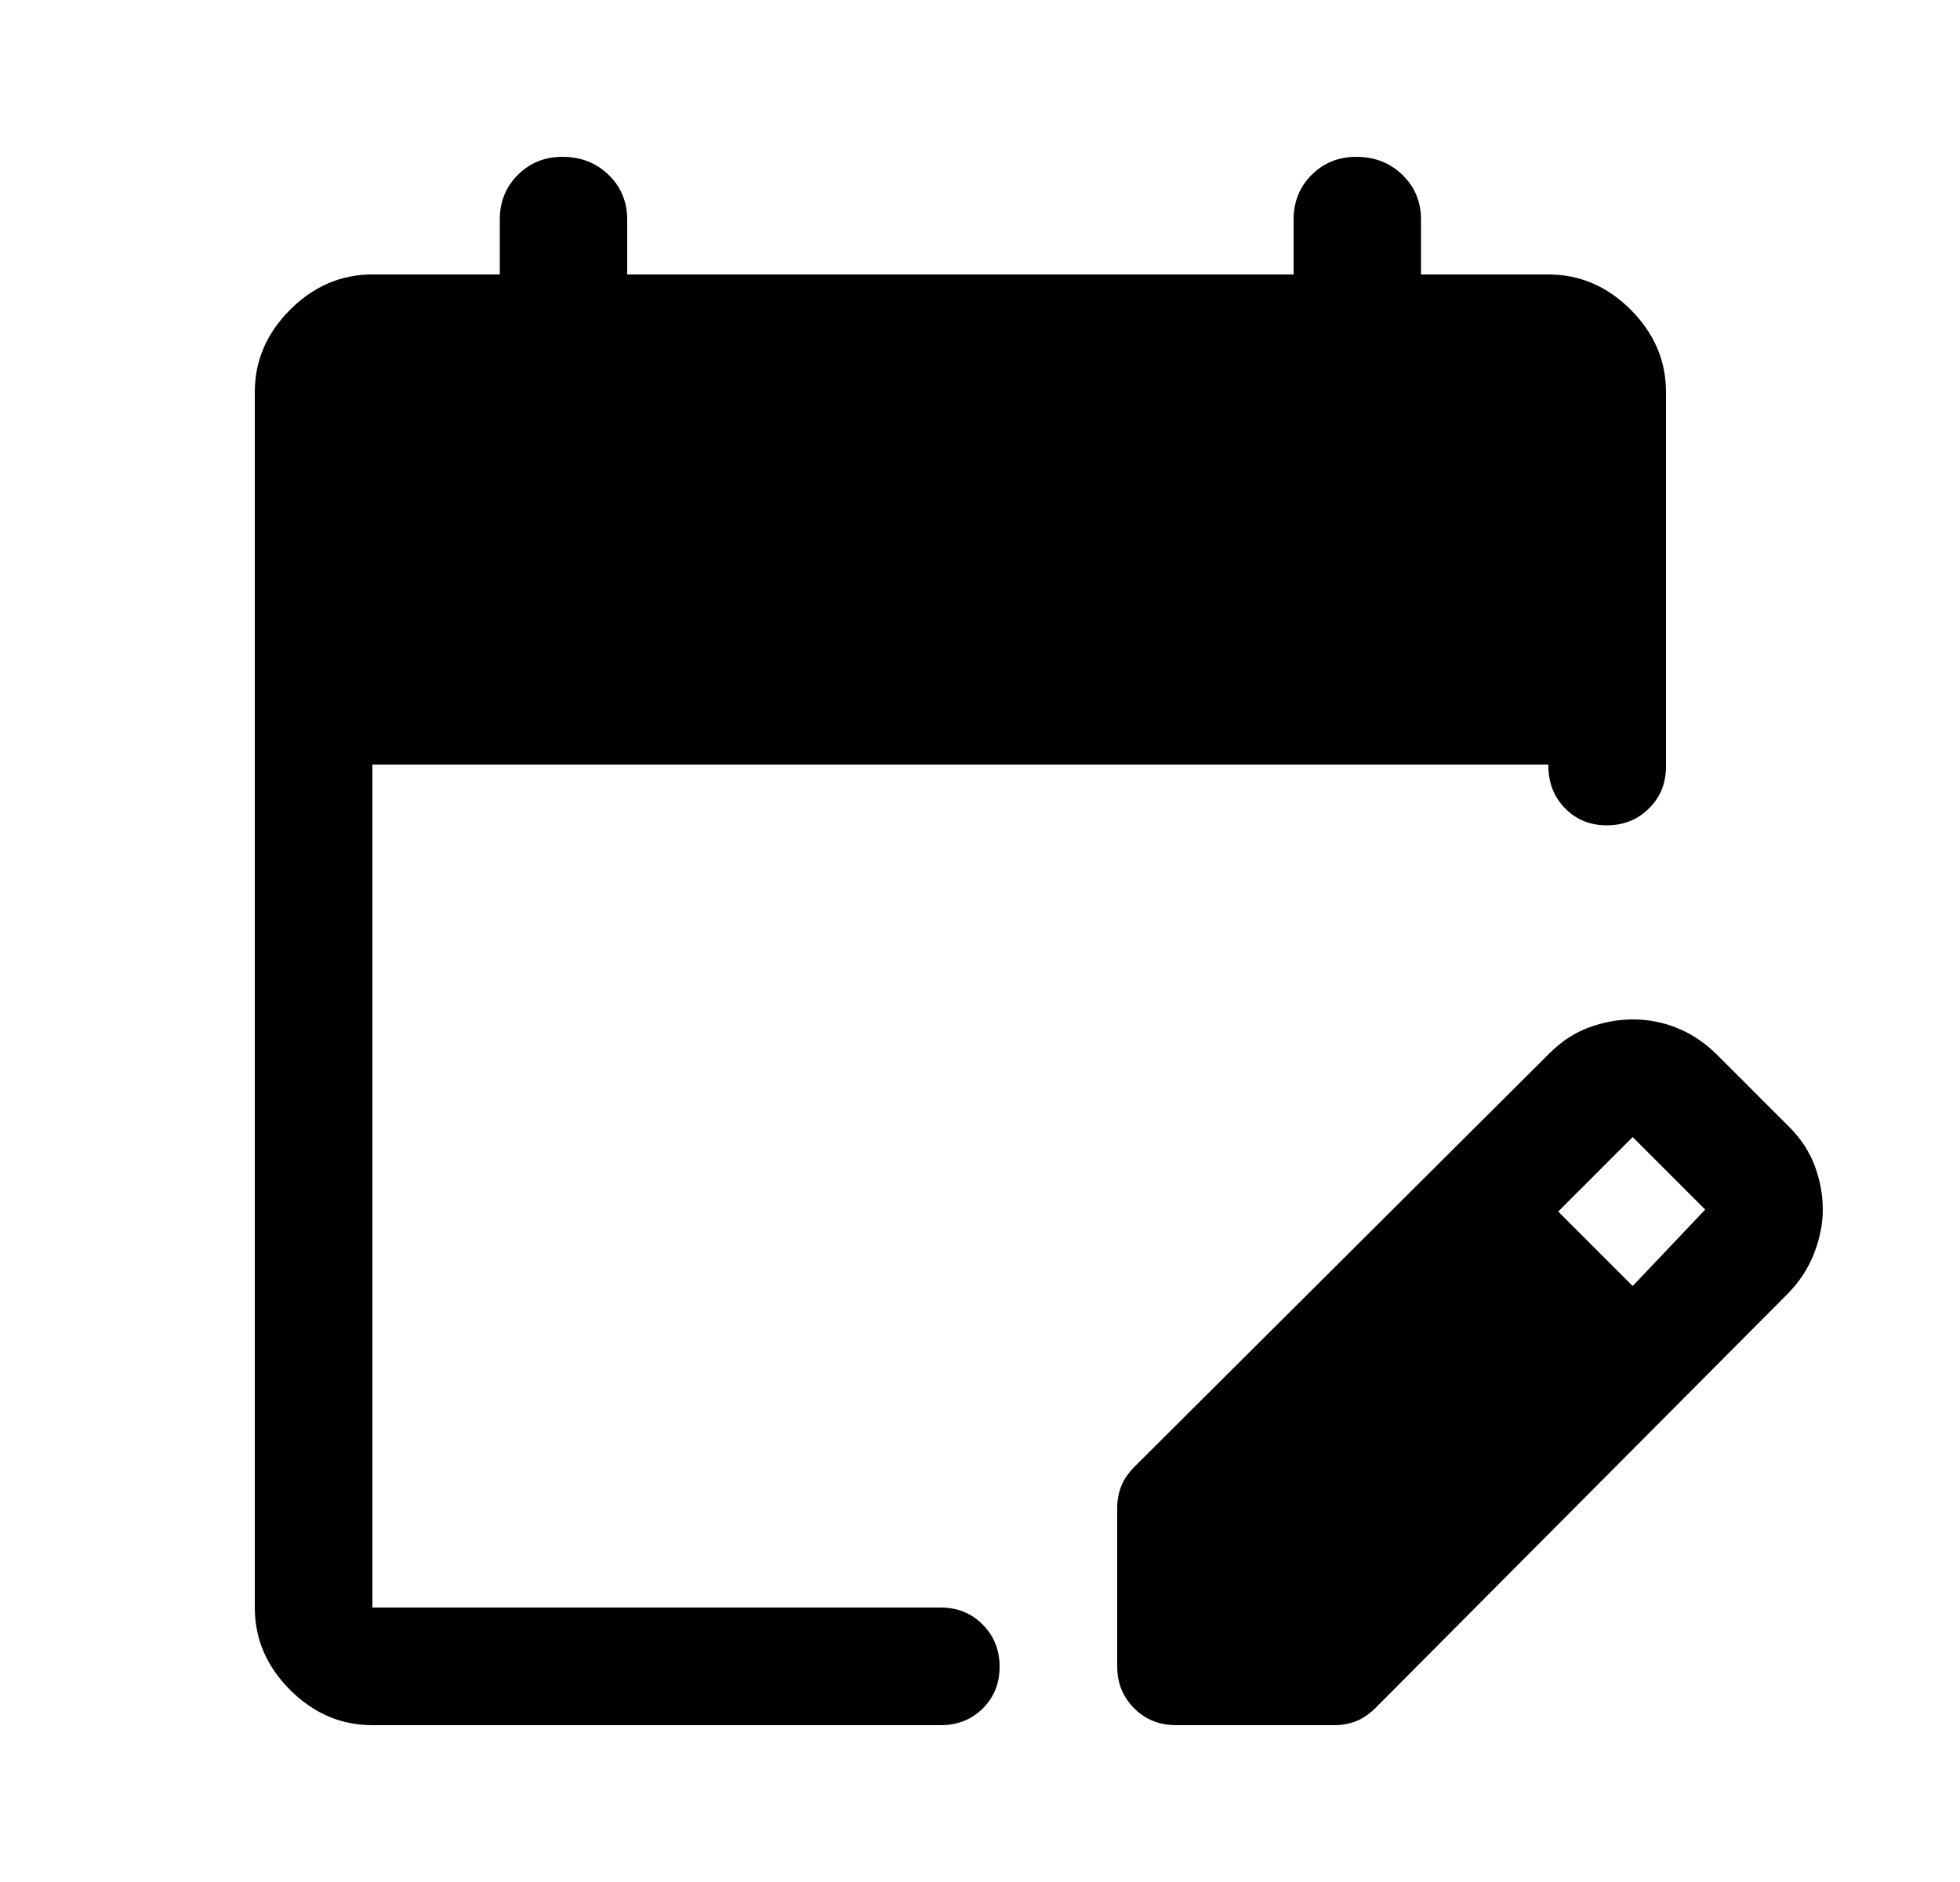
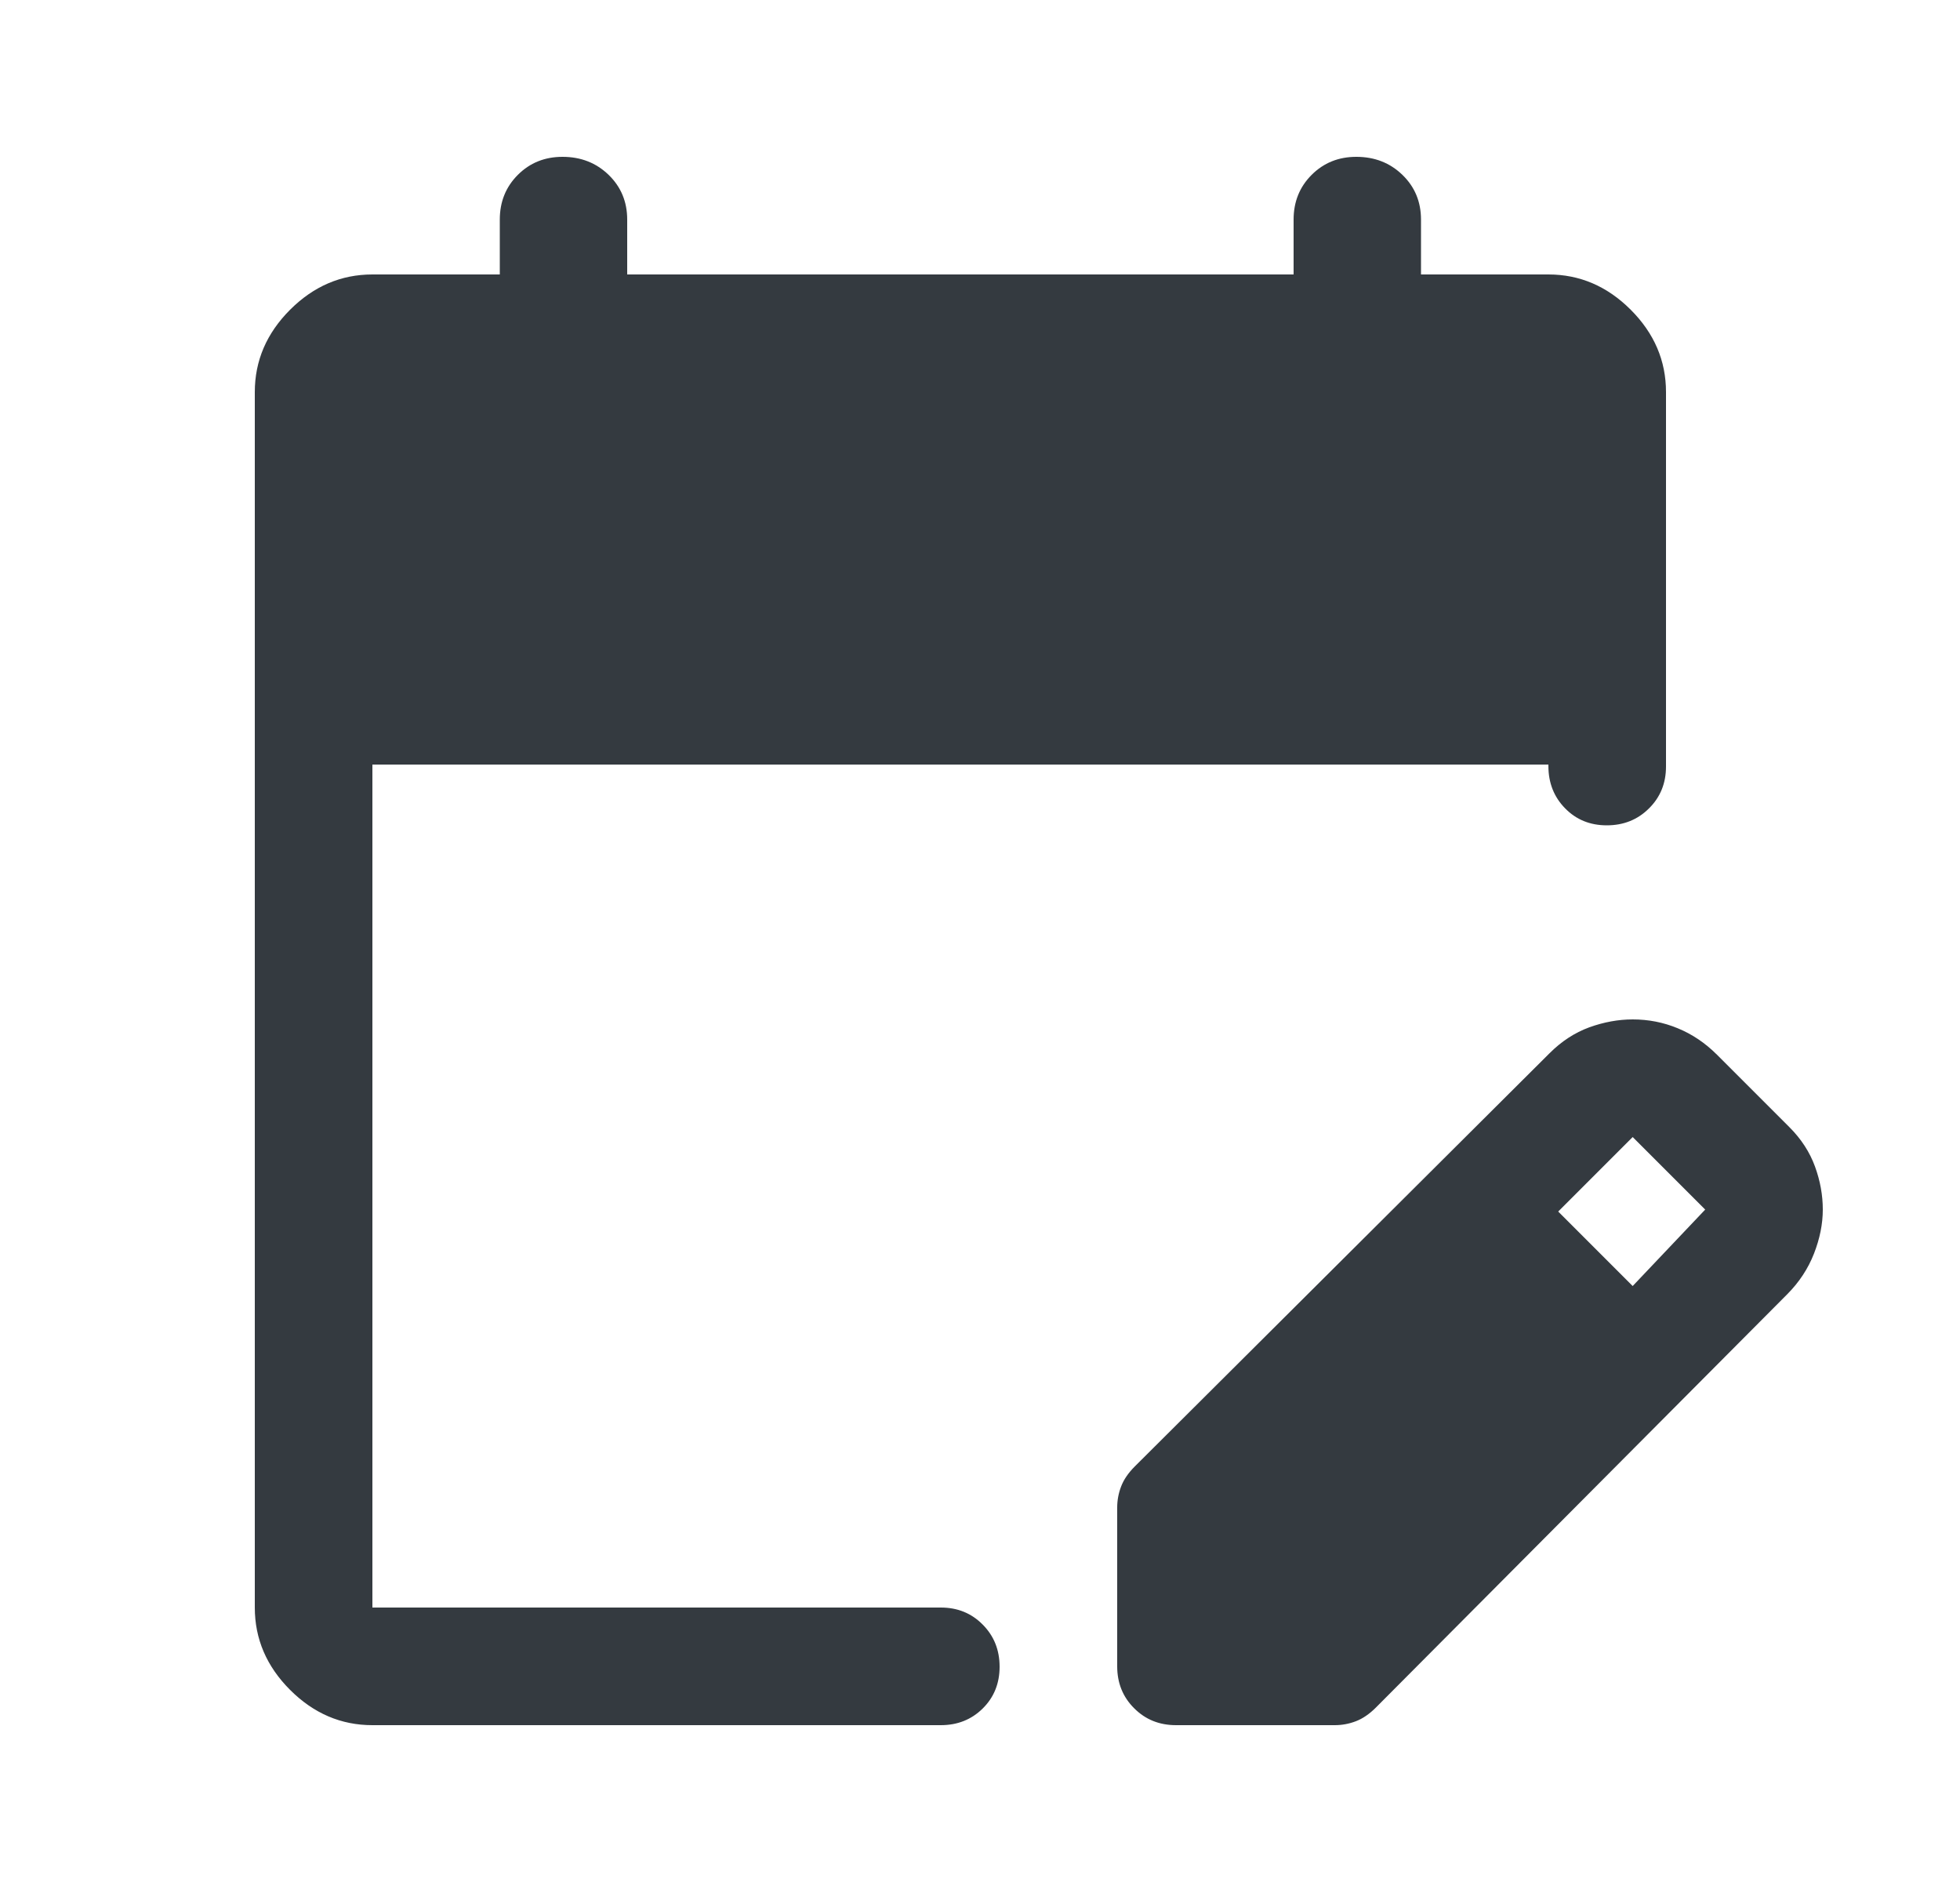
<svg xmlns="http://www.w3.org/2000/svg" width="25" height="24" viewBox="0 0 25 24" fill="none">
-   <path d="M4.75 22C4.35 22 4 21.85 3.7 21.55C3.4 21.25 3.25 20.9 3.25 20.5V5C3.25 4.6 3.4 4.25 3.7 3.95C4 3.65 4.35 3.5 4.75 3.5H6.375V2.8C6.375 2.573 6.452 2.383 6.605 2.23C6.758 2.077 6.948 2 7.175 2C7.409 2 7.605 2.077 7.763 2.23C7.921 2.383 8 2.573 8 2.8V3.5H16.5V2.8C16.5 2.573 16.577 2.383 16.73 2.23C16.883 2.077 17.073 2 17.3 2C17.534 2 17.73 2.077 17.888 2.23C18.046 2.383 18.125 2.573 18.125 2.8V3.5H19.75C20.15 3.5 20.5 3.65 20.8 3.95C21.1 4.25 21.25 4.6 21.25 5V9.775C21.25 9.988 21.178 10.166 21.033 10.309C20.889 10.453 20.709 10.525 20.495 10.525C20.282 10.525 20.104 10.453 19.962 10.307C19.821 10.163 19.75 9.983 19.75 9.769V9.75H4.75V20.5H12C12.213 20.5 12.391 20.572 12.534 20.717C12.678 20.861 12.75 21.041 12.75 21.255C12.75 21.468 12.678 21.646 12.534 21.788C12.391 21.929 12.213 22 12 22H4.75ZM14.25 21.25V19.225C14.25 19.132 14.267 19.042 14.3 18.956C14.333 18.869 14.392 18.783 14.475 18.7L19.765 13.431C19.917 13.279 20.086 13.169 20.271 13.101C20.457 13.034 20.642 13 20.825 13C21.025 13 21.217 13.037 21.4 13.113C21.583 13.188 21.75 13.3 21.9 13.45L22.825 14.375C22.975 14.525 23.083 14.692 23.15 14.875C23.217 15.058 23.25 15.242 23.25 15.425C23.25 15.608 23.212 15.796 23.137 15.988C23.062 16.179 22.949 16.351 22.798 16.503L17.55 21.775C17.467 21.858 17.381 21.917 17.294 21.95C17.208 21.983 17.118 22 17.025 22H15C14.787 22 14.609 21.928 14.466 21.784C14.322 21.641 14.25 21.462 14.25 21.25ZM20.825 16.4L21.75 15.425L20.825 14.5L19.875 15.45L20.825 16.4Z" fill="black" />
+   <path d="M4.75 22C4.35 22 4 21.85 3.7 21.55C3.4 21.25 3.25 20.9 3.25 20.5V5C3.25 4.6 3.4 4.25 3.7 3.95C4 3.65 4.35 3.5 4.75 3.5H6.375V2.8C6.375 2.573 6.452 2.383 6.605 2.23C6.758 2.077 6.948 2 7.175 2C7.409 2 7.605 2.077 7.763 2.23C7.921 2.383 8 2.573 8 2.8V3.5H16.5V2.8C16.5 2.573 16.577 2.383 16.73 2.23C16.883 2.077 17.073 2 17.3 2C17.534 2 17.73 2.077 17.888 2.23C18.046 2.383 18.125 2.573 18.125 2.8V3.5H19.75C20.15 3.5 20.5 3.65 20.8 3.95C21.1 4.25 21.25 4.6 21.25 5V9.775C21.25 9.988 21.178 10.166 21.033 10.309C20.889 10.453 20.709 10.525 20.495 10.525C20.282 10.525 20.104 10.453 19.962 10.307C19.821 10.163 19.75 9.983 19.75 9.769V9.75H4.75V20.5H12C12.213 20.5 12.391 20.572 12.534 20.717C12.678 20.861 12.75 21.041 12.75 21.255C12.75 21.468 12.678 21.646 12.534 21.788C12.391 21.929 12.213 22 12 22H4.75ZM14.25 21.25V19.225C14.25 19.132 14.267 19.042 14.3 18.956C14.333 18.869 14.392 18.783 14.475 18.7L19.765 13.431C19.917 13.279 20.086 13.169 20.271 13.101C20.457 13.034 20.642 13 20.825 13C21.025 13 21.217 13.037 21.4 13.113C21.583 13.188 21.75 13.3 21.9 13.45L22.825 14.375C22.975 14.525 23.083 14.692 23.15 14.875C23.217 15.058 23.25 15.242 23.25 15.425C23.25 15.608 23.212 15.796 23.137 15.988C23.062 16.179 22.949 16.351 22.798 16.503L17.55 21.775C17.467 21.858 17.381 21.917 17.294 21.95C17.208 21.983 17.118 22 17.025 22H15C14.787 22 14.609 21.928 14.466 21.784C14.322 21.641 14.25 21.462 14.25 21.25ZM20.825 16.4L21.75 15.425L20.825 14.5L19.875 15.45L20.825 16.4Z" fill="#343A40" />
</svg>
